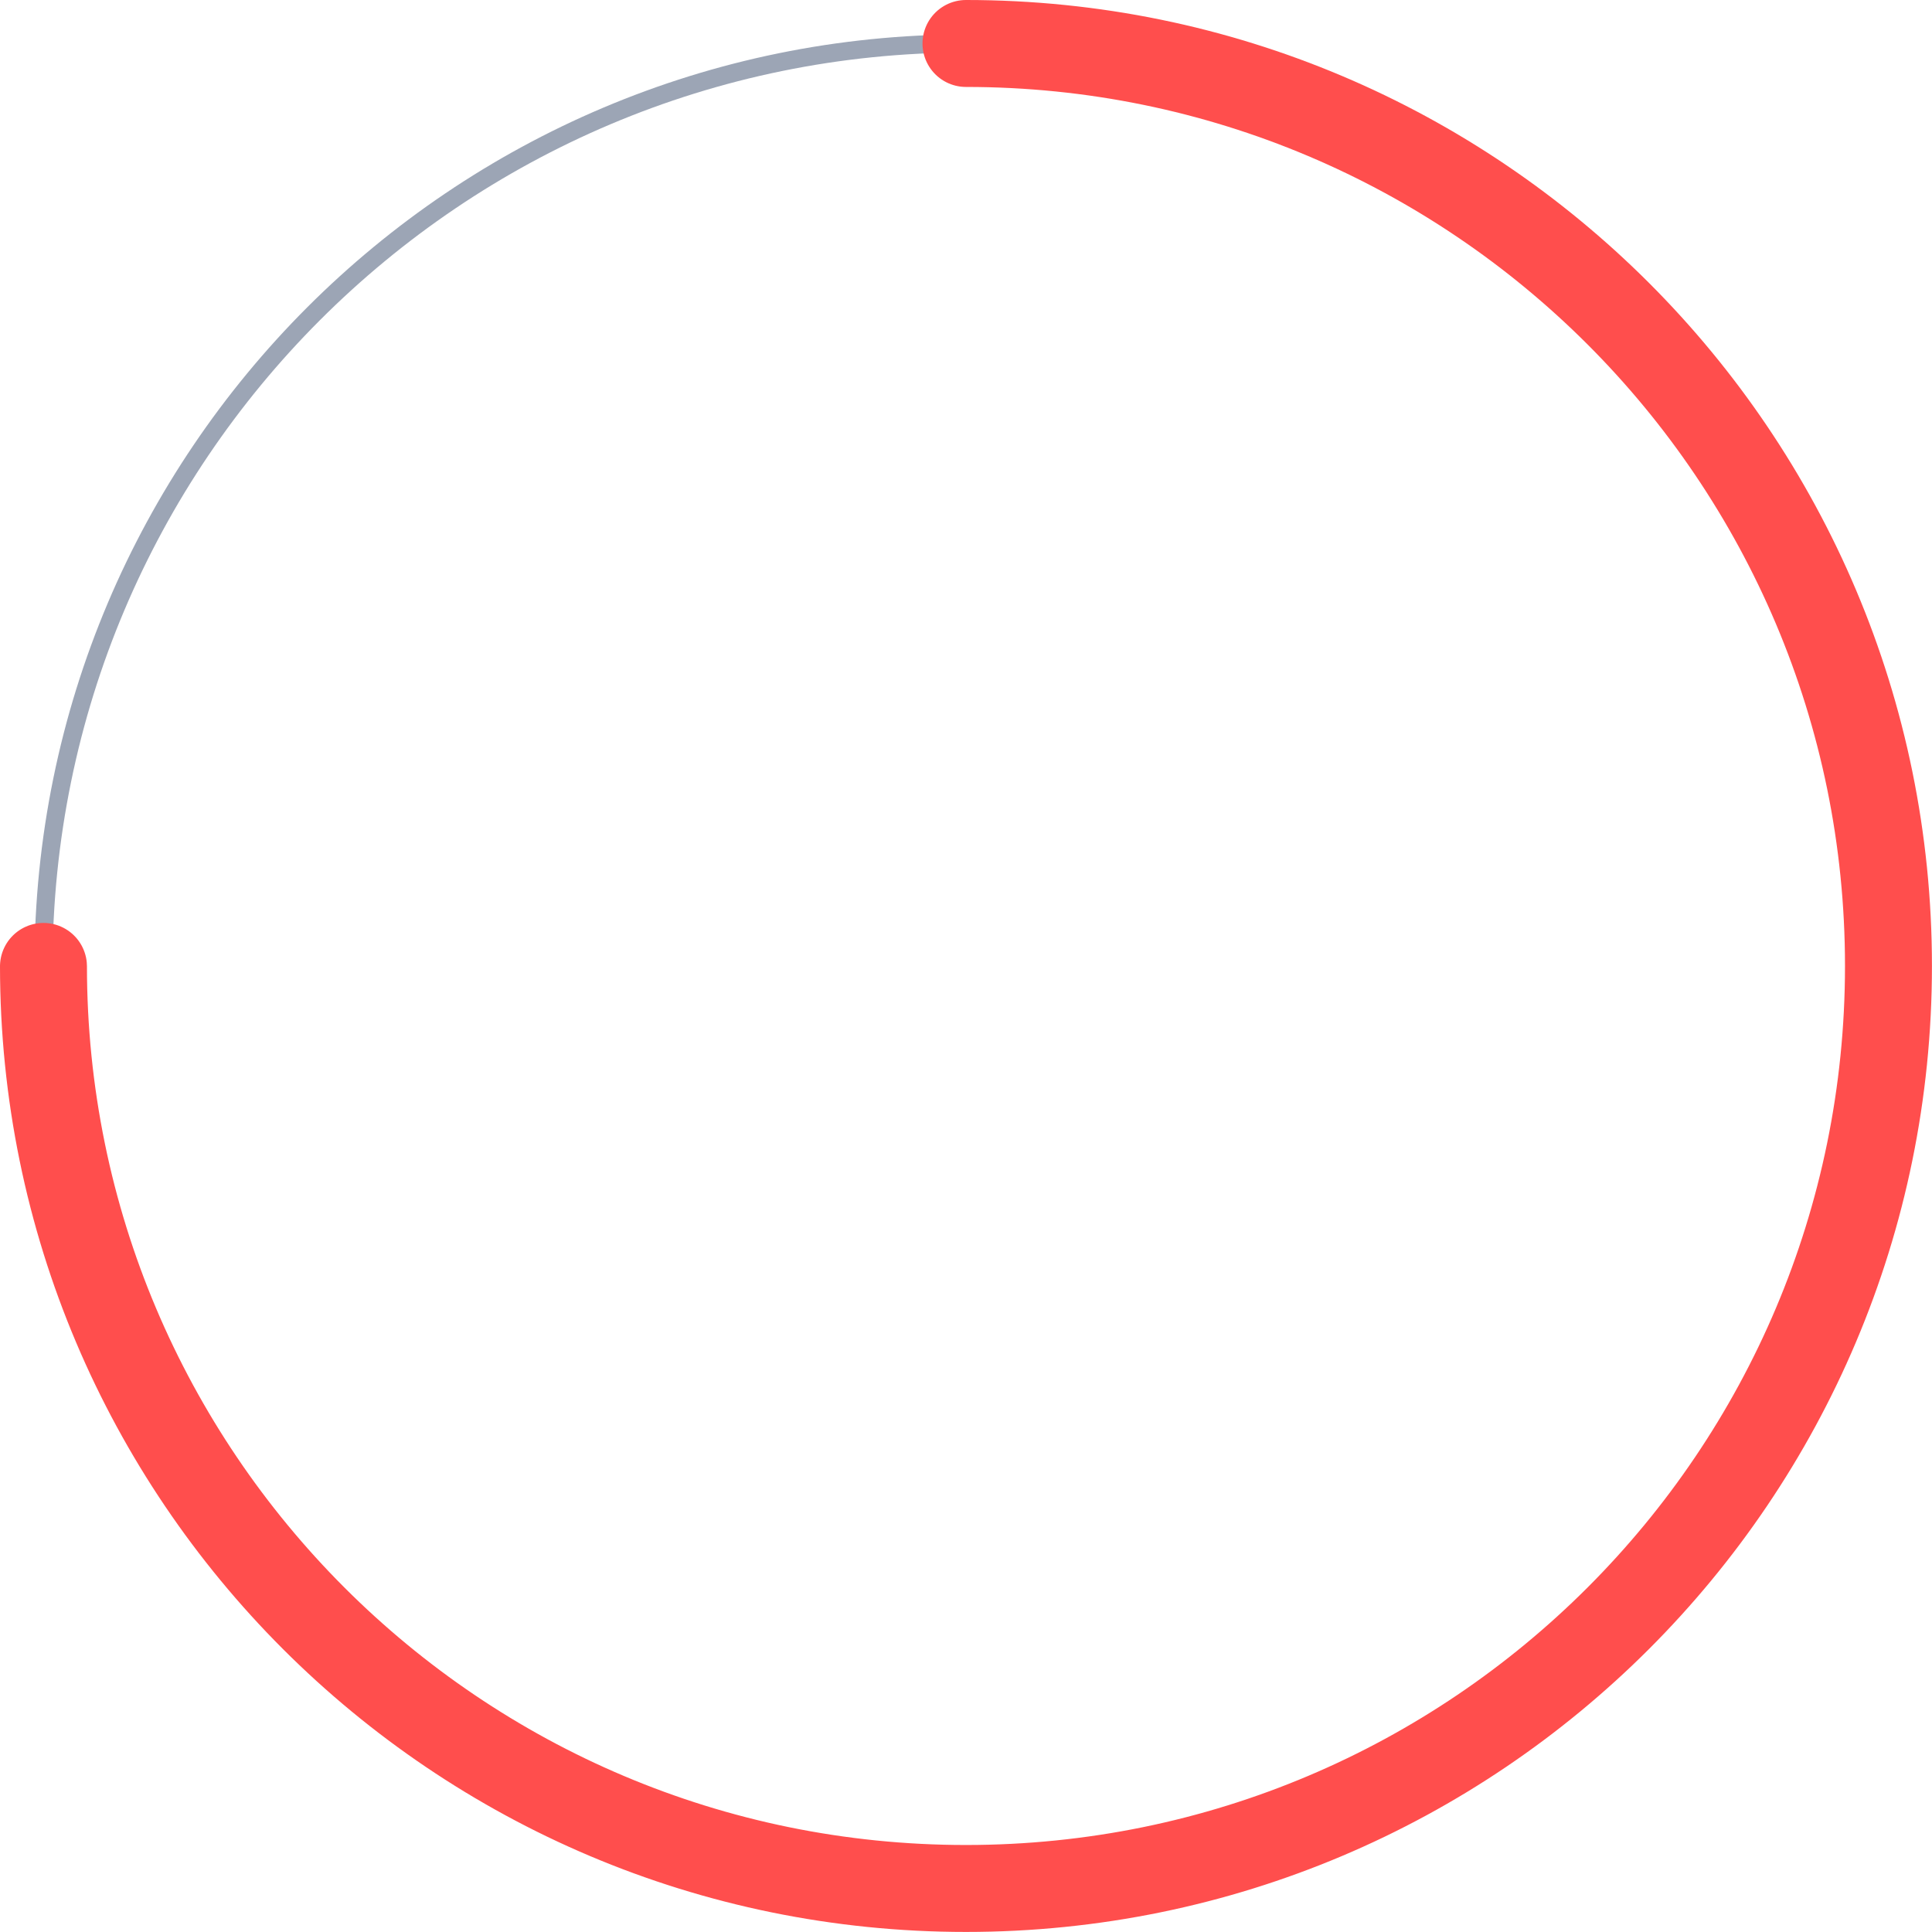
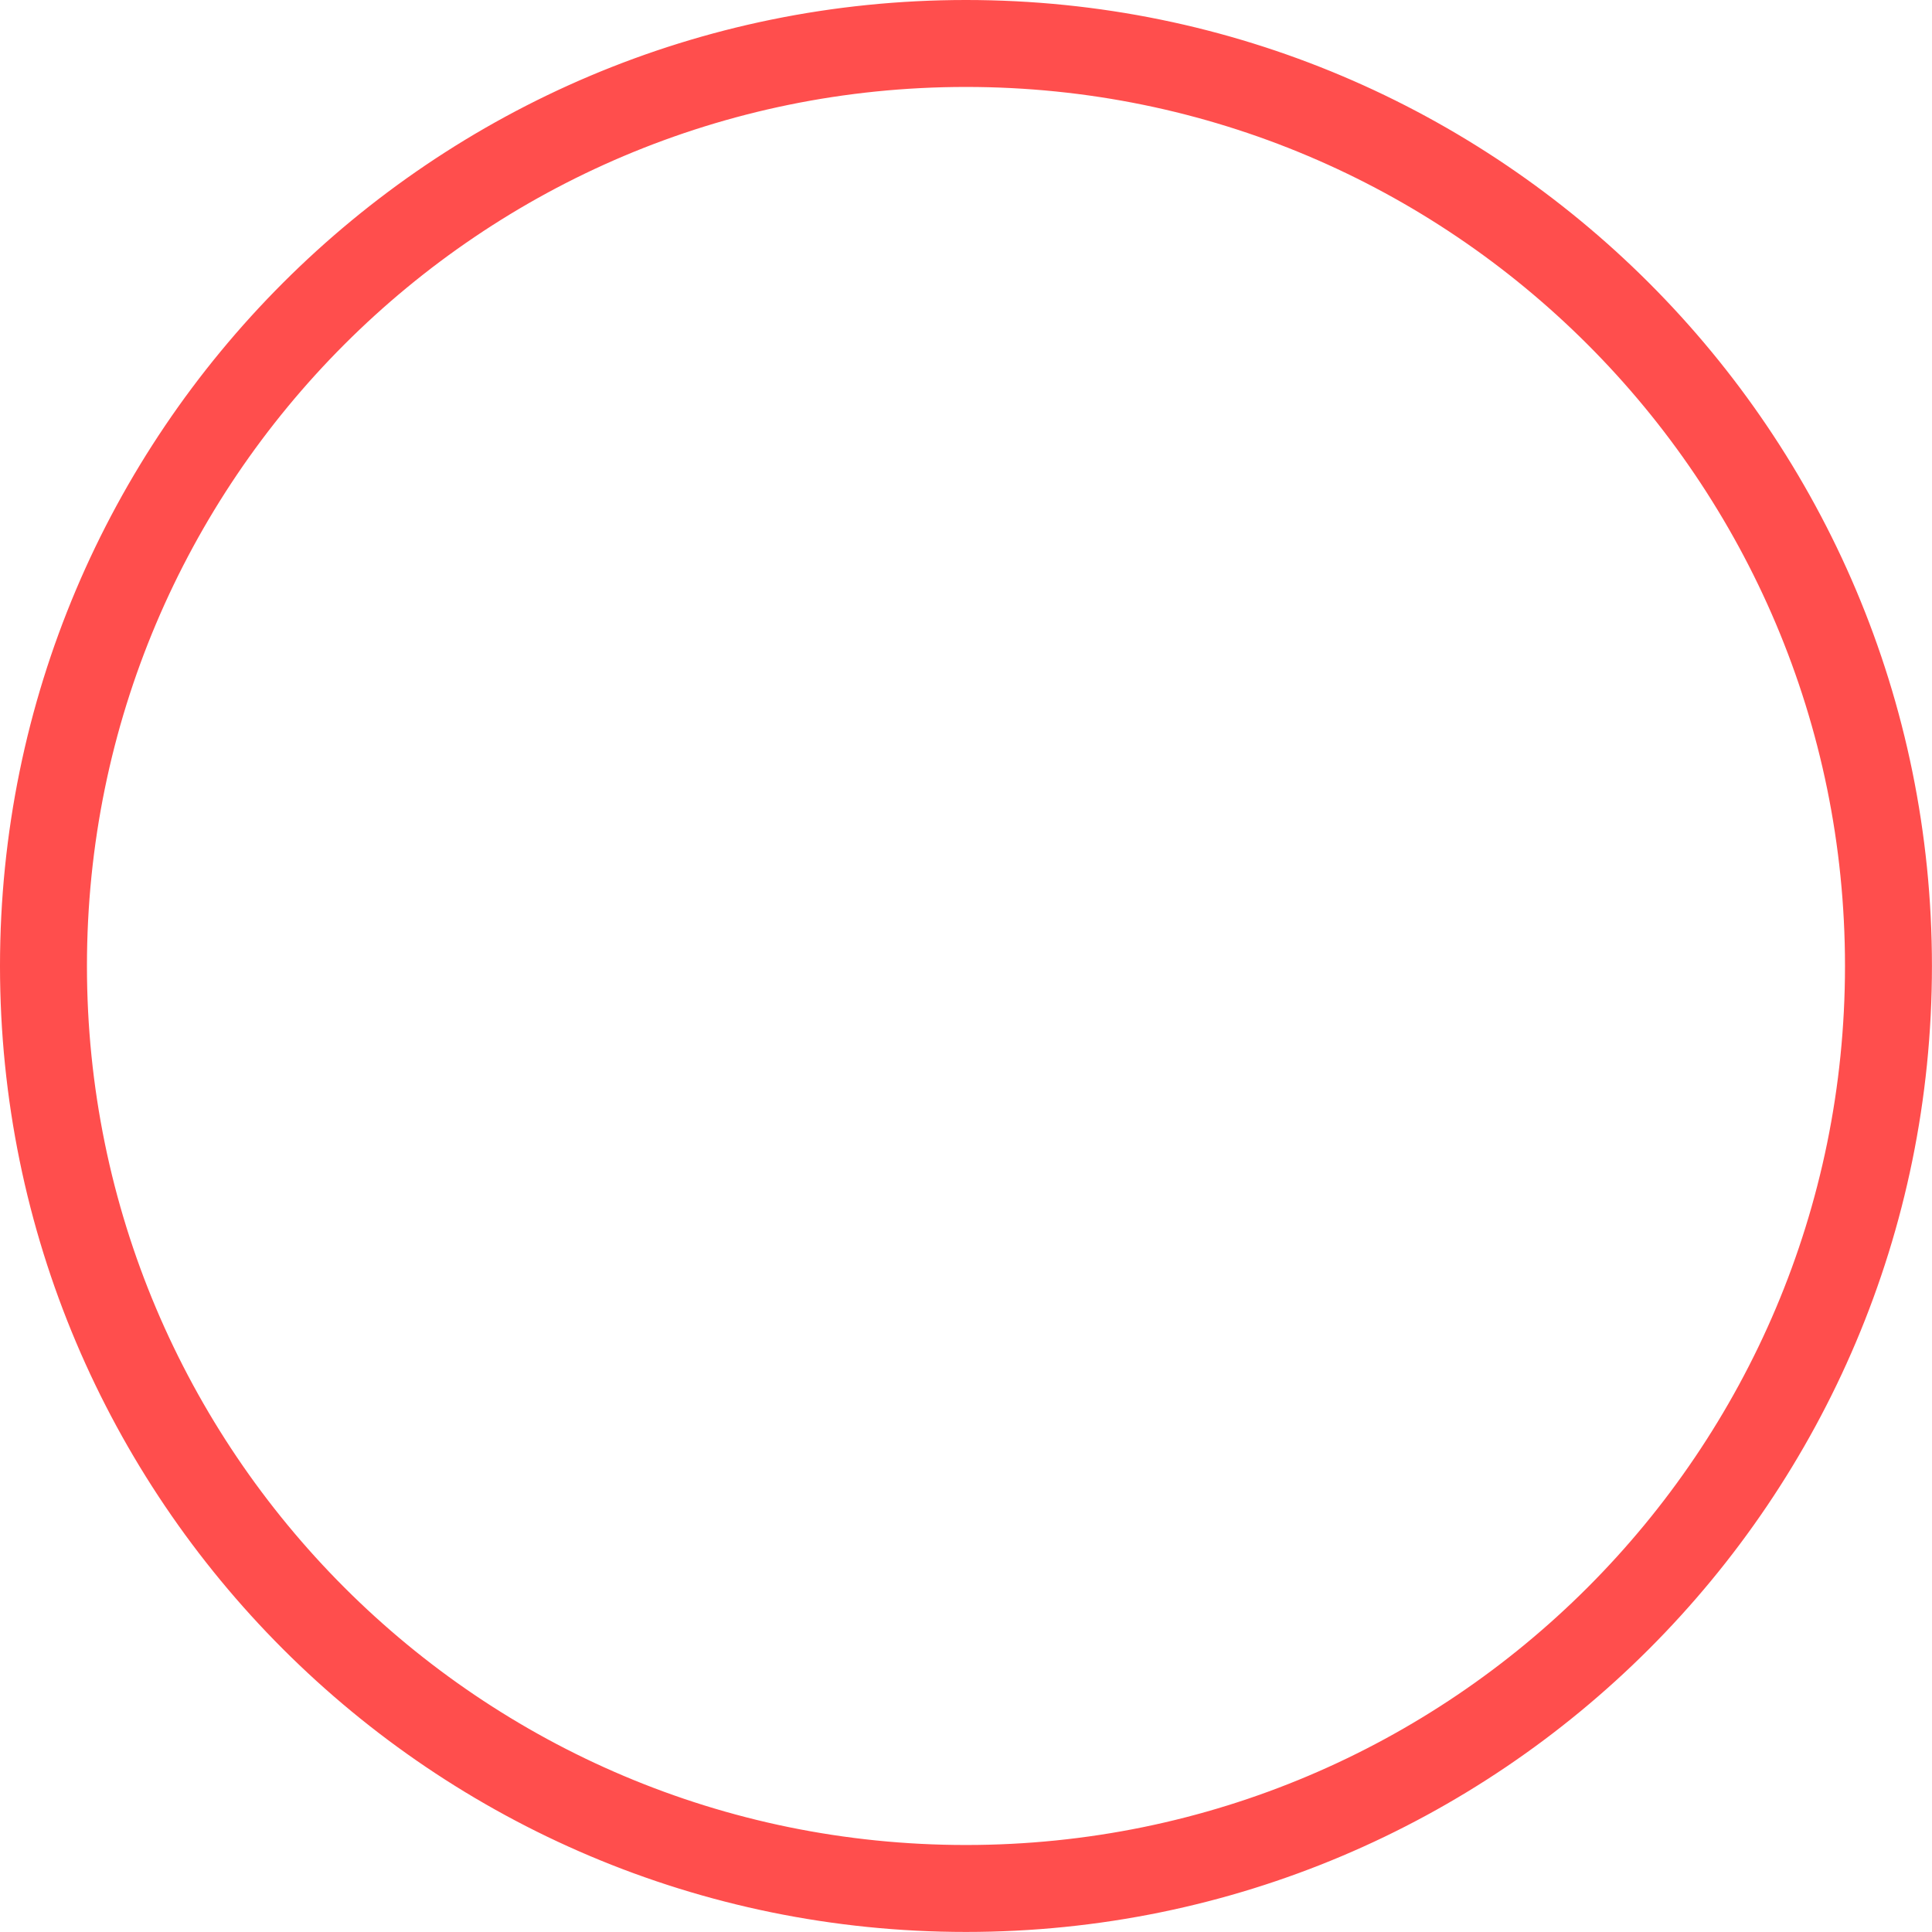
<svg xmlns="http://www.w3.org/2000/svg" class="circle-chart" viewbox="0 0 33.831 33.831" width="33.331" height="33.331" version="1.1" id="svg6">
  <defs id="defs10" />
  <circle class="progress-background" stroke-width="0.312" fill="none" cx="16.665" cy="16.665" id="background" style="stroke:#9ca5b5;stroke-opacity:1" r="15.915" />
-   <circle class="progress" stroke-width="1.5" stroke-dasharray="75, 100" stroke-linecap="round" fill="none" cx="-16.665" cy="16.665" id="progress" style="stroke:#ff4e4d;stroke-opacity:1" r="15.915" transform="rotate(-90)" />
+   <circle class="progress" stroke-width="1.5" stroke-dasharray="100, 100" stroke-linecap="round" fill="none" cx="-16.665" cy="16.665" id="progress" style="stroke:#ff4e4d;stroke-opacity:1" r="15.915" transform="rotate(-90)" />
</svg>
